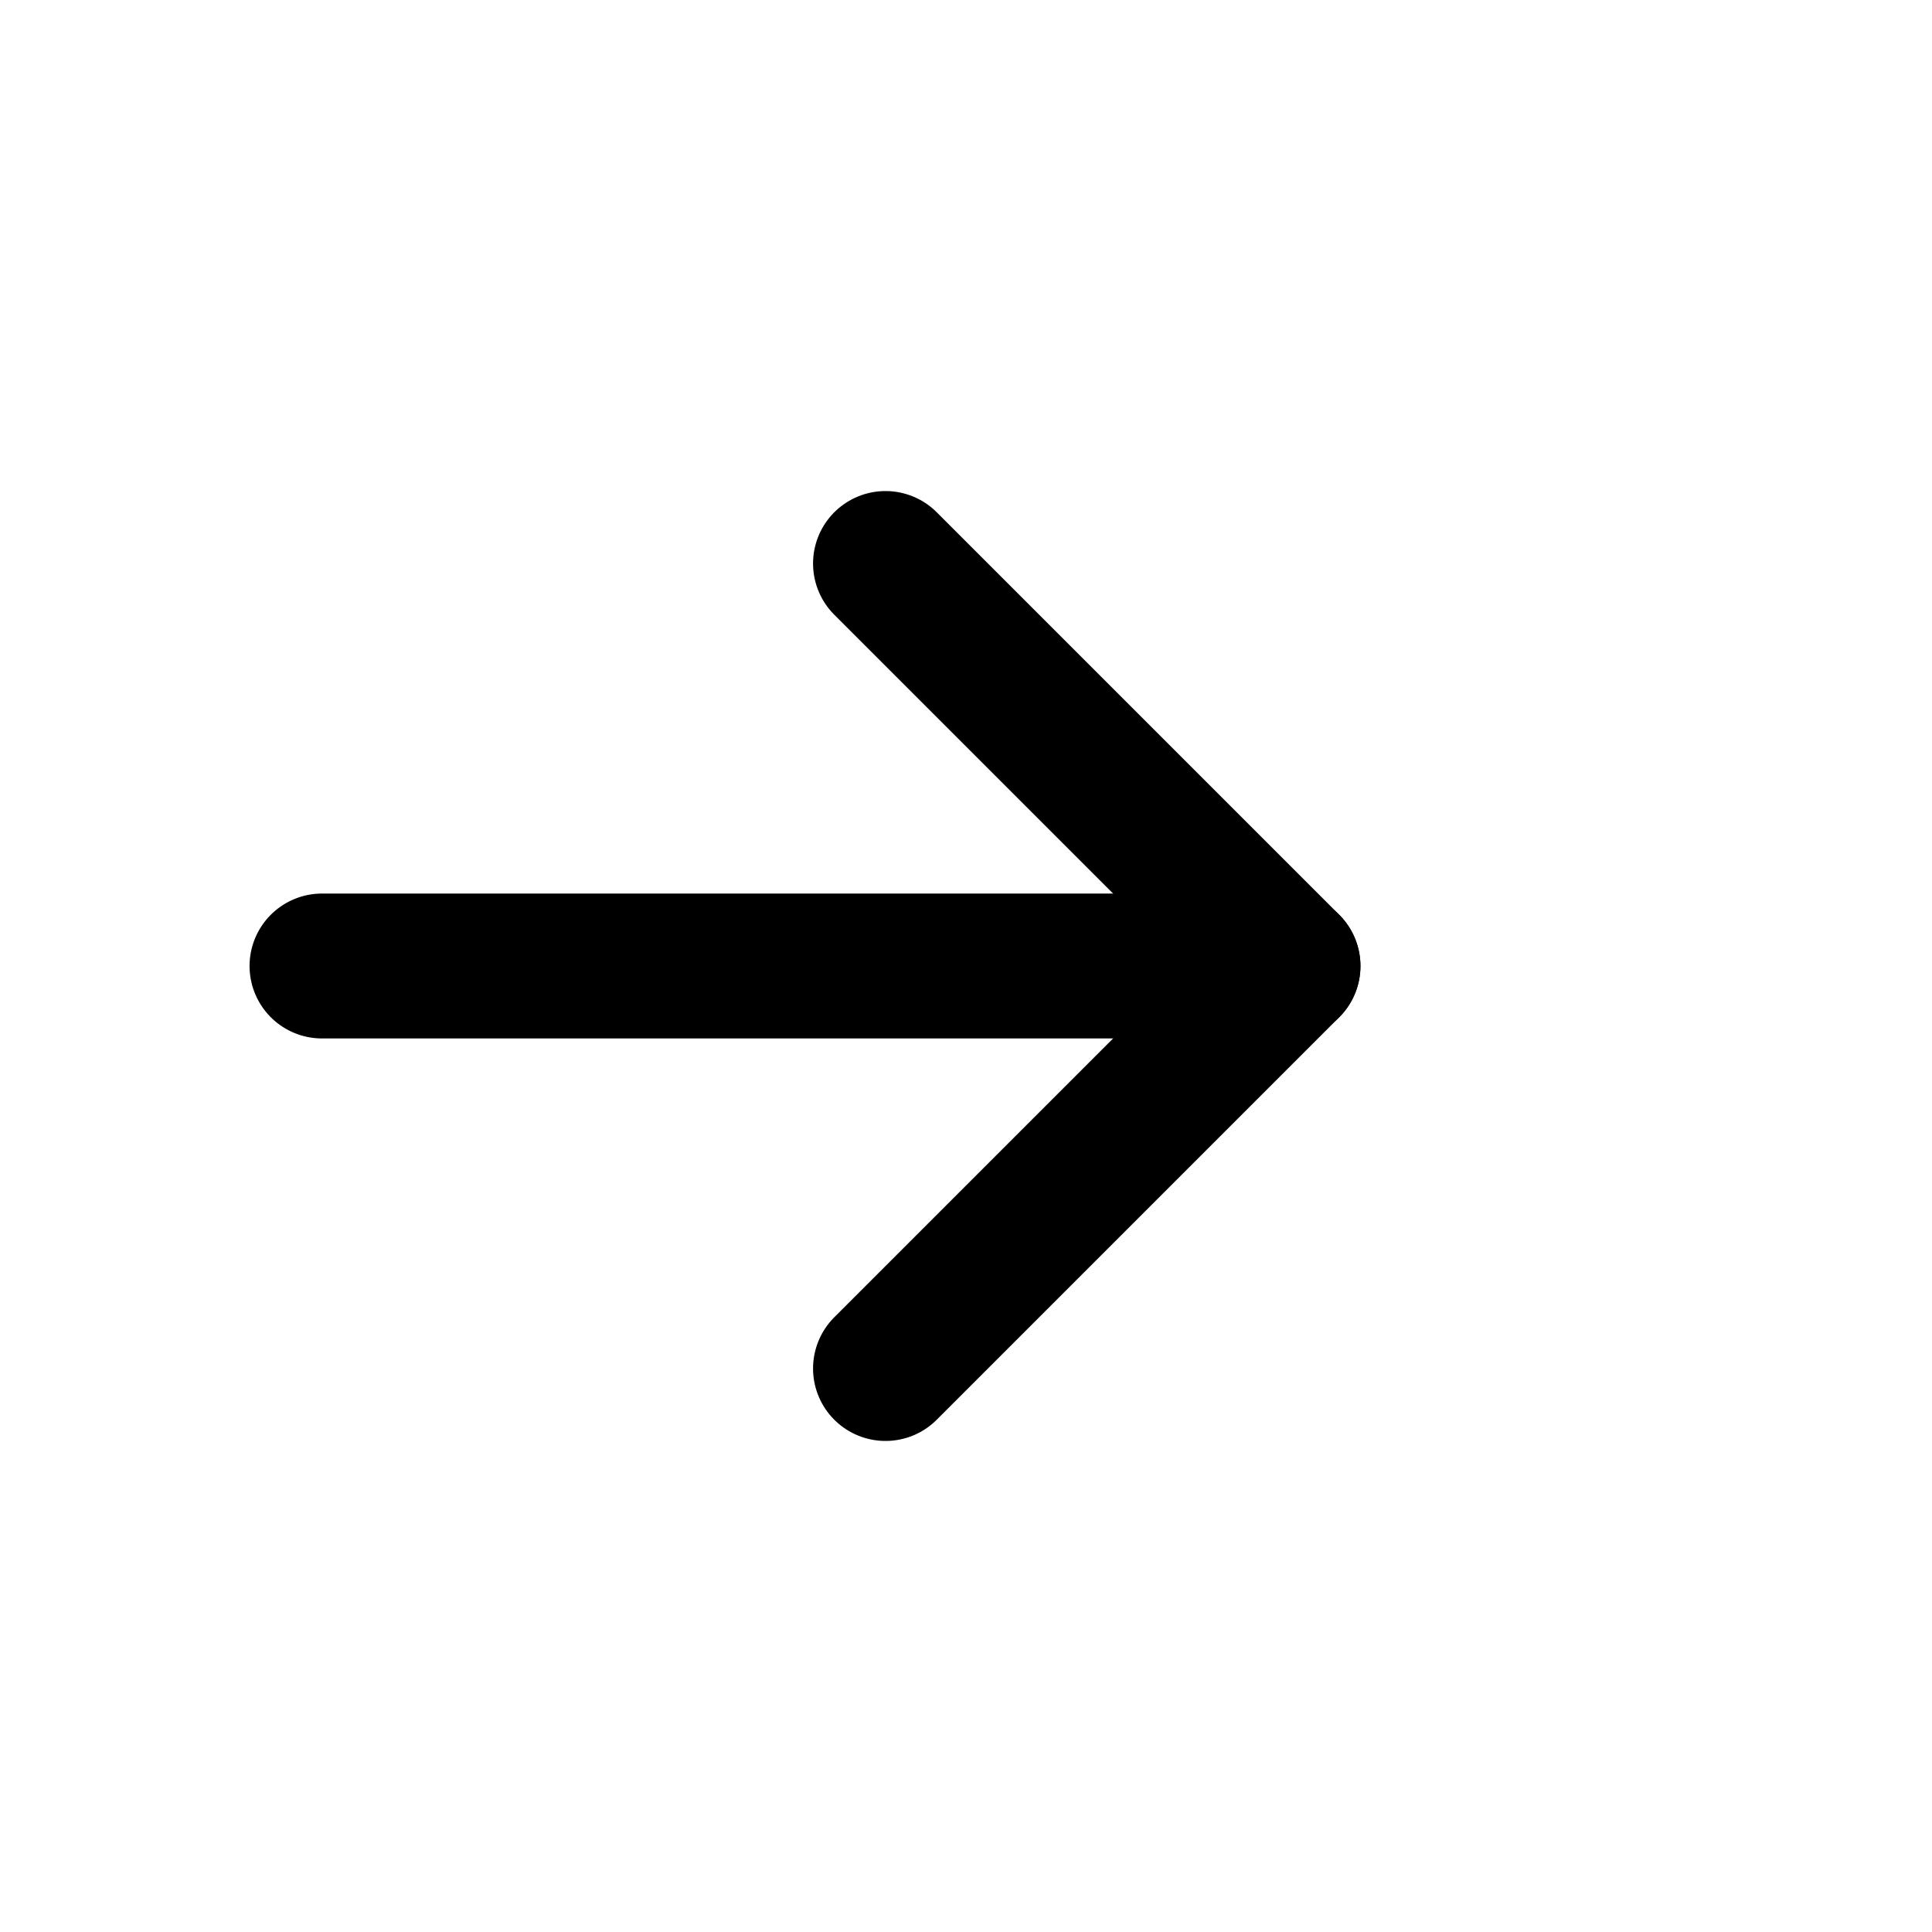
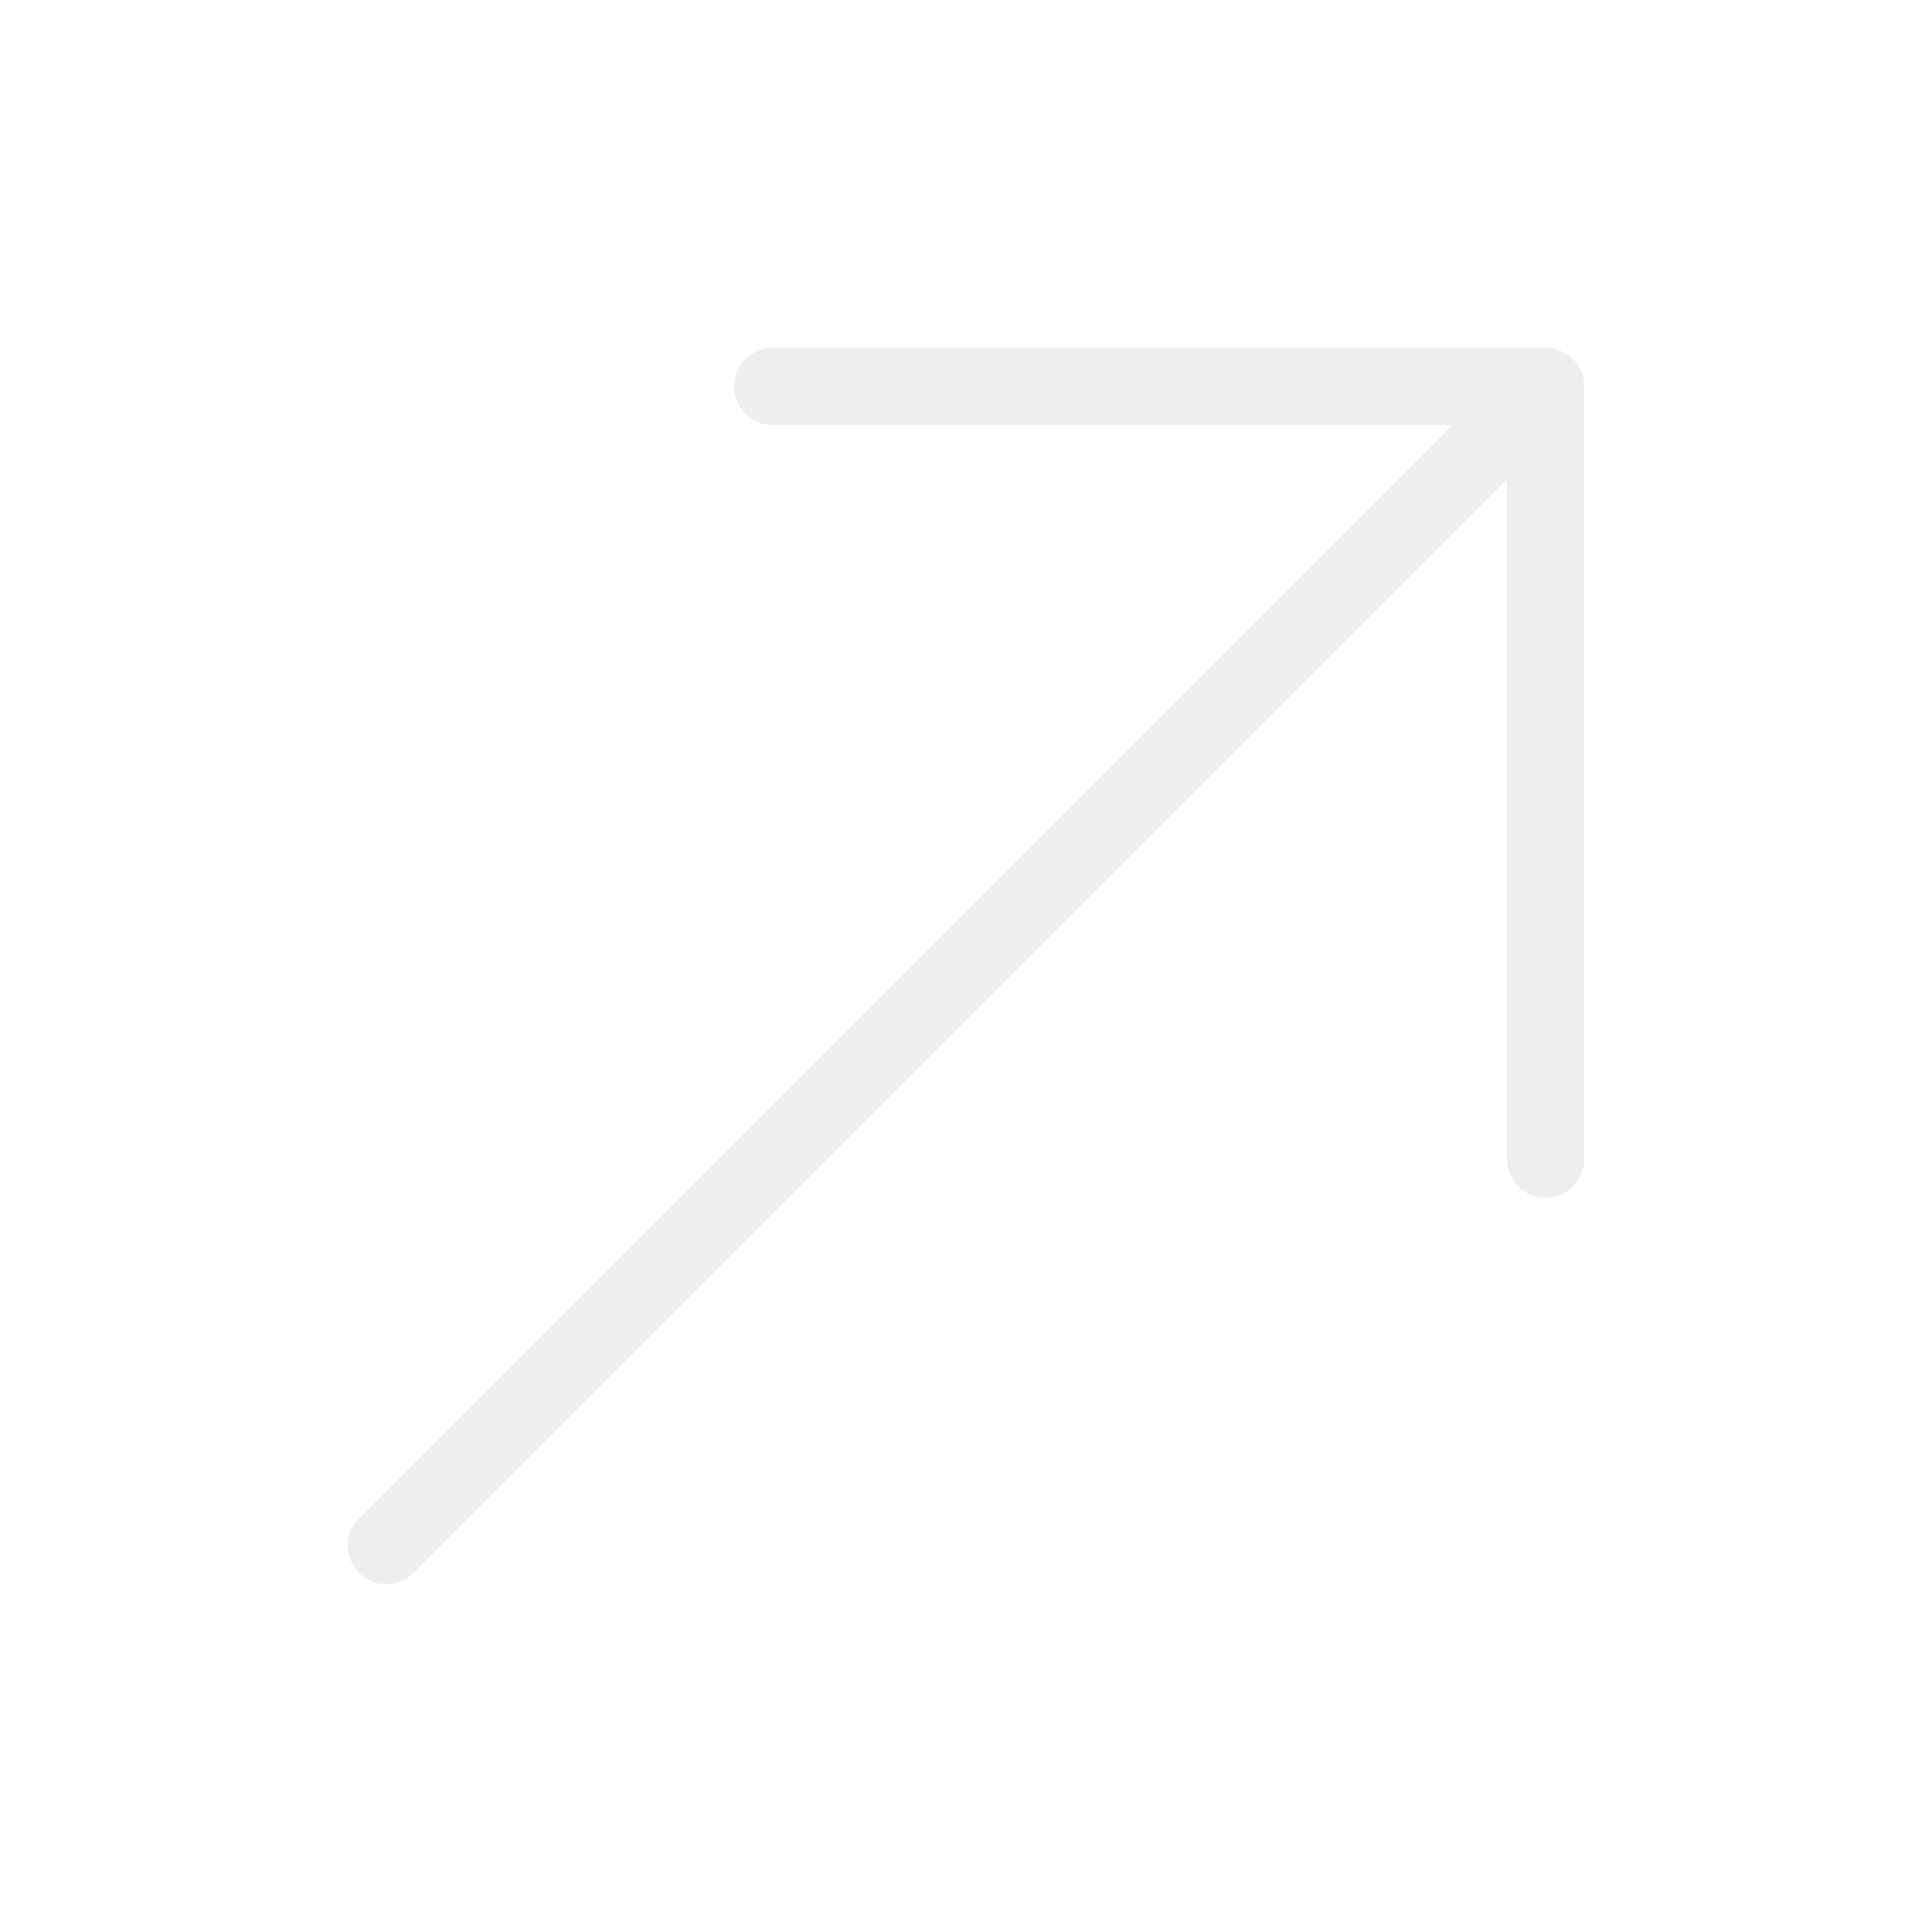
- <svg viewBox="0 0 24 24" fill="none">
-   <path d="M4 12h11" stroke="currentColor" stroke-width="1.8" stroke-linecap="round" />
-   <path d="M11 7l5 5" stroke="currentColor" stroke-width="1.8" stroke-linecap="round" />
-   <path d="M11 17l5-5" stroke="currentColor" stroke-width="1.8" stroke-linecap="round" />
+ <svg xmlns="http://www.w3.org/2000/svg" width="200" height="200" viewBox="0 0 200 200">
+   <path d="M 40 160 L 160 40 M 80 40 H 160 V 120" fill="none" stroke="#eeeeec" stroke-width="8" stroke-linecap="round" stroke-linejoin="round" />
</svg>
